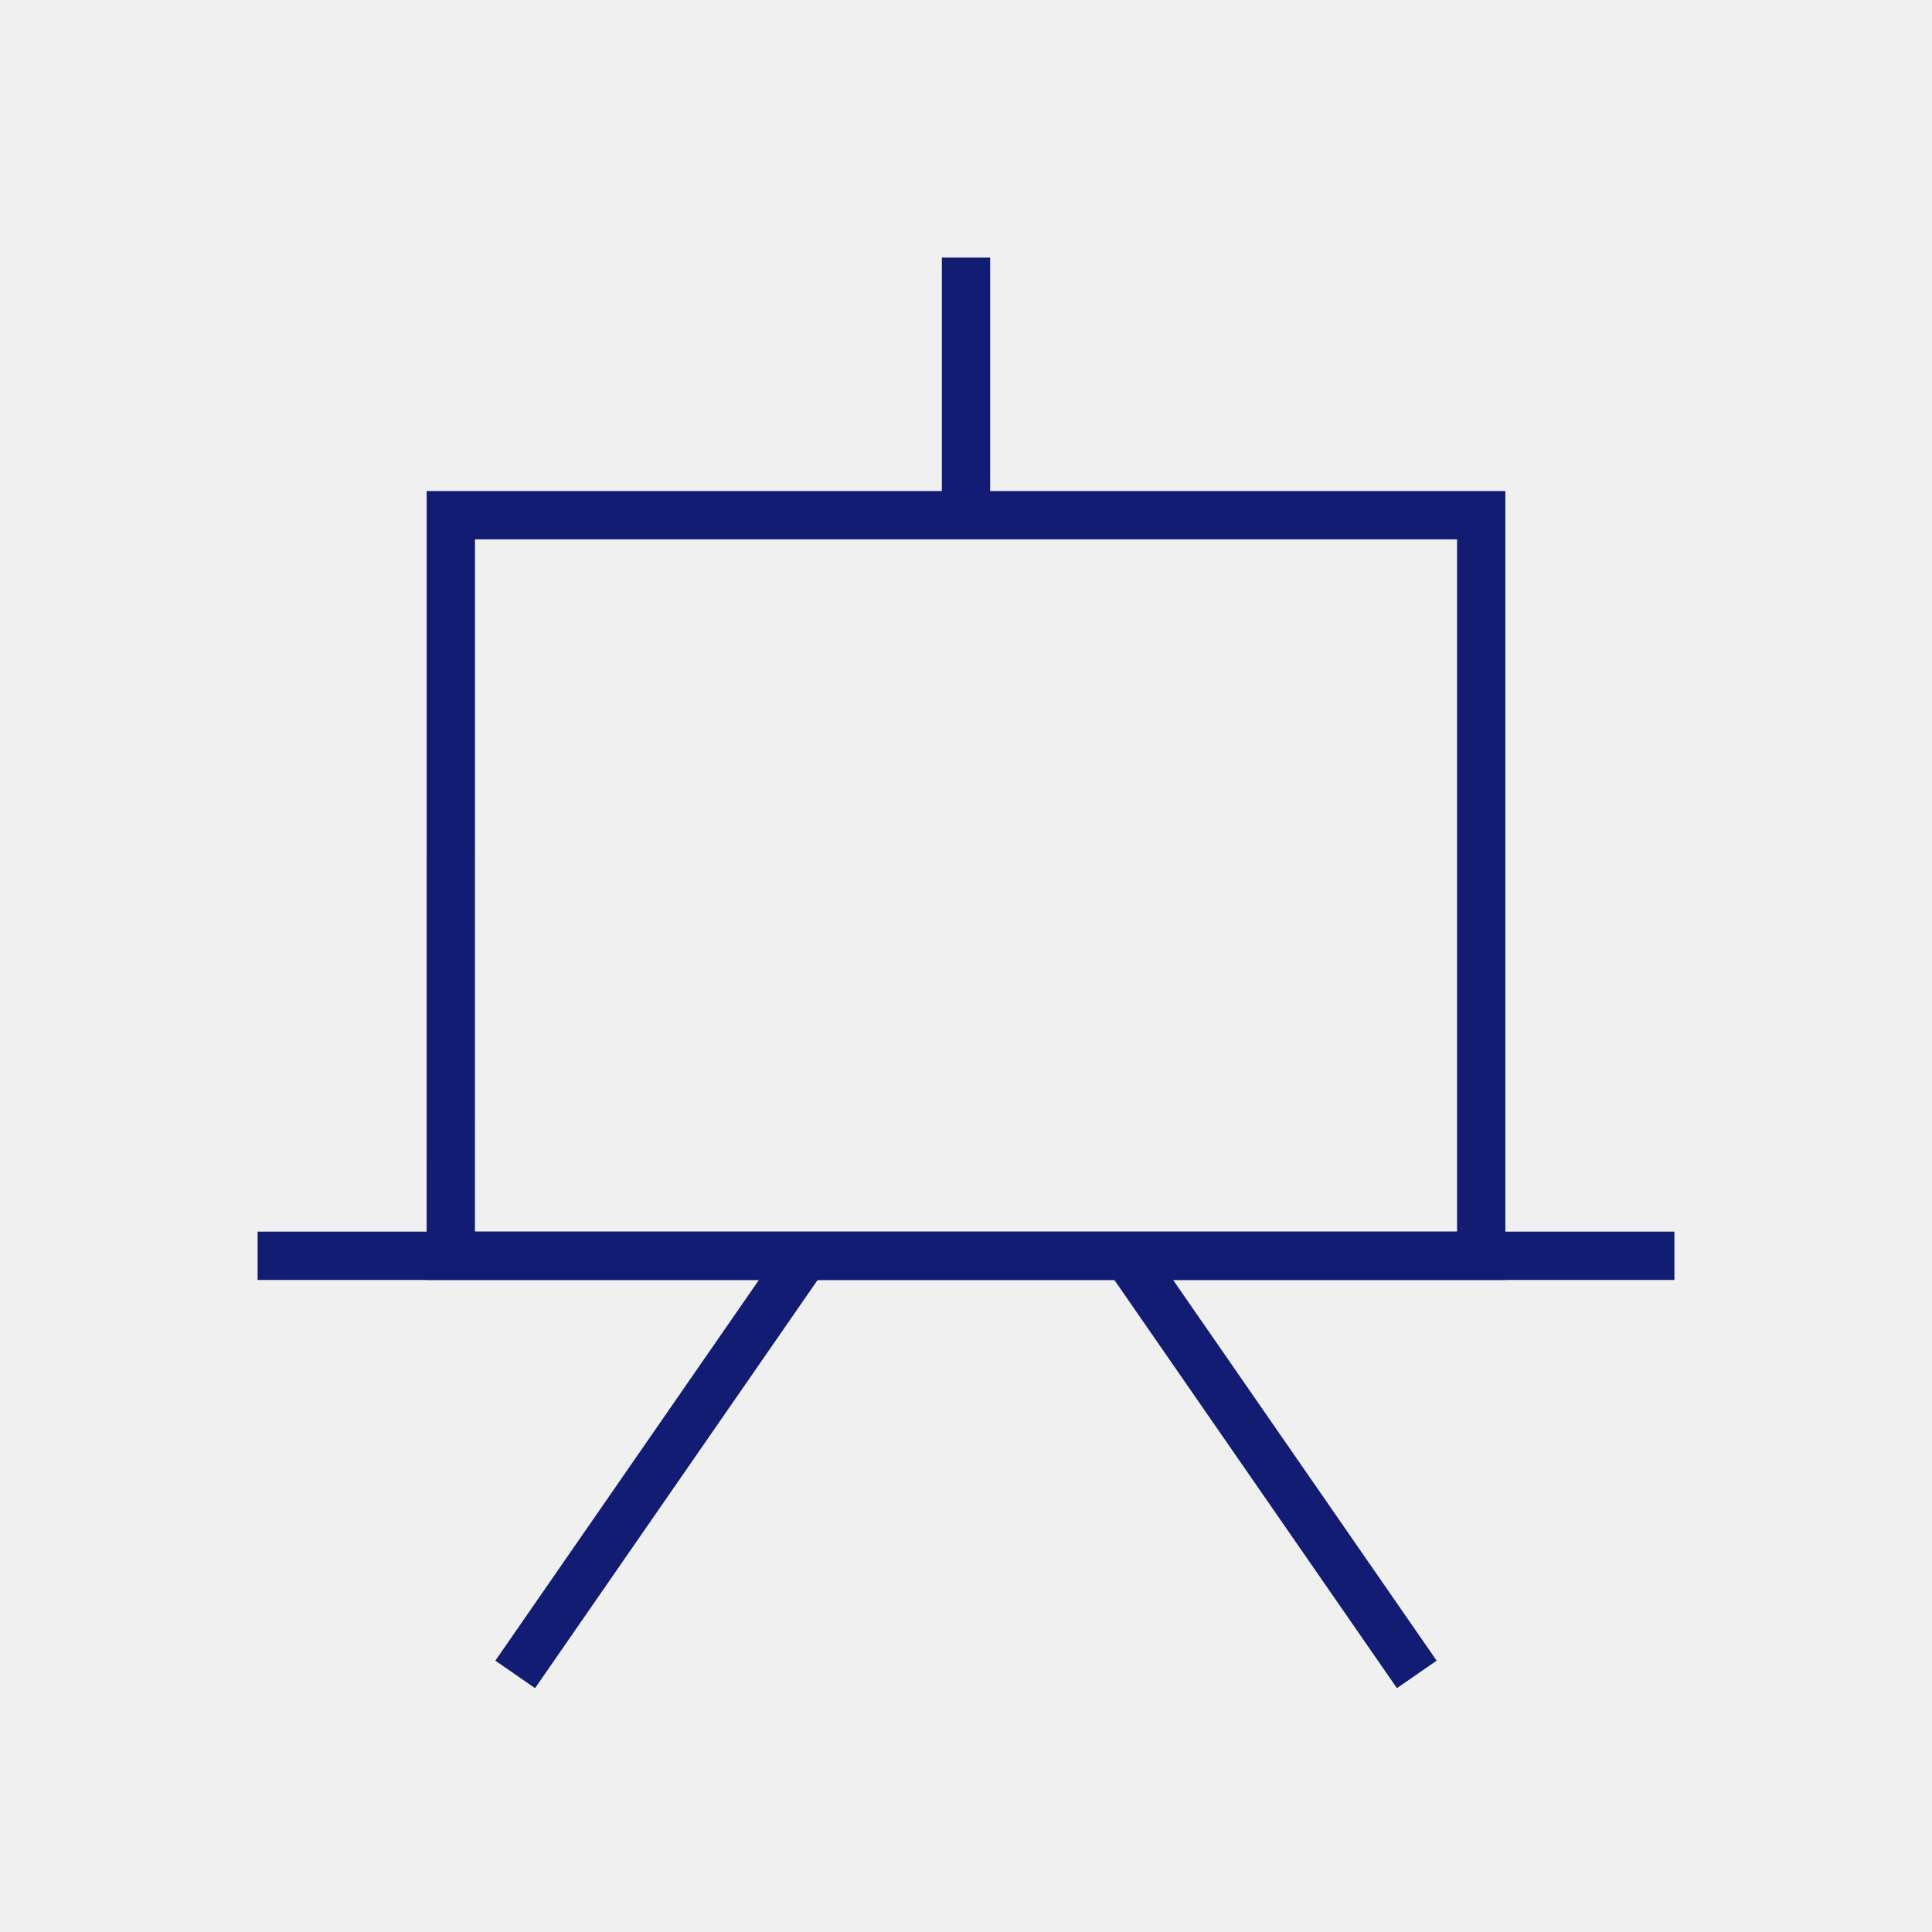
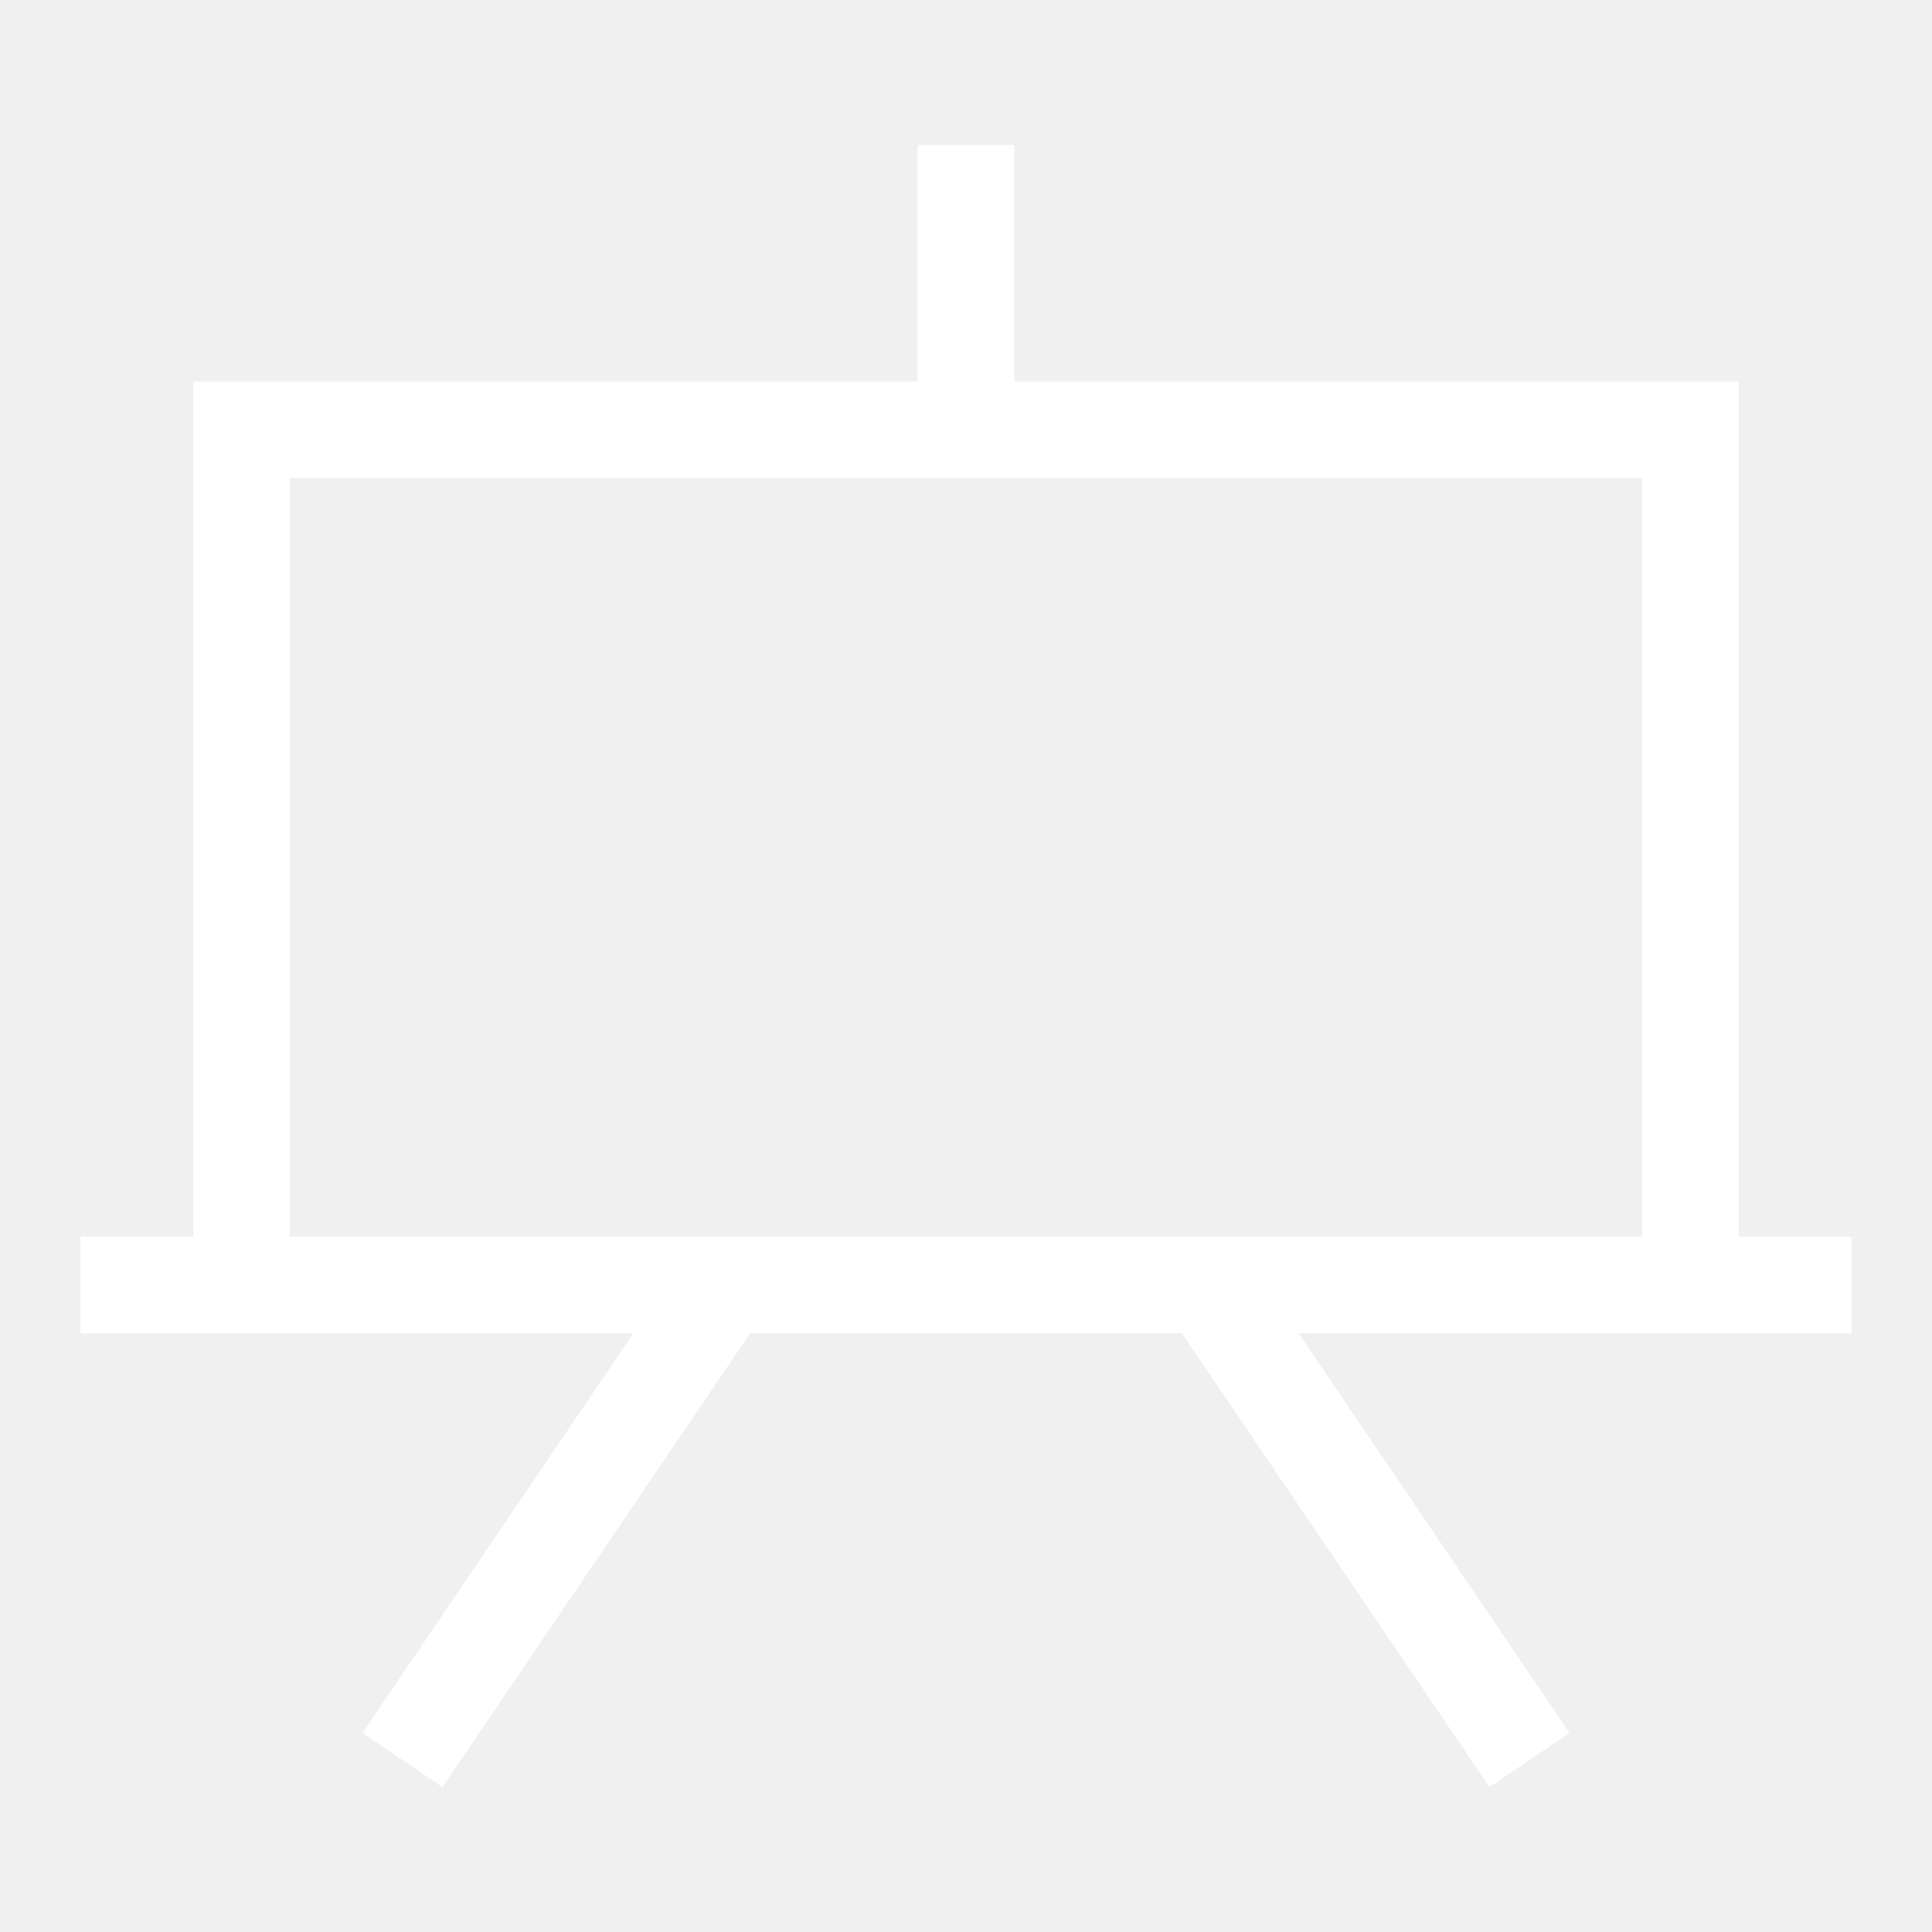
- <svg xmlns="http://www.w3.org/2000/svg" width="60" height="60" viewBox="0 0 60 60" fill="none">
-   <path d="M46 16C46 16 46 34.273 46 39H14C14 31.333 13.999 23.667 14.001 16C20.471 16 46 16 46 16Z" stroke="#121C72" stroke-width="1.5" stroke-linecap="round" />
-   <path d="M25 39L16 52" stroke="#121C72" stroke-width="1.5" stroke-linejoin="round" />
-   <path d="M35 39L44 52" stroke="#121C72" stroke-width="1.5" stroke-linejoin="round" />
-   <path d="M8 39H52" stroke="#121C72" stroke-width="1.5" stroke-linejoin="round" />
-   <path d="M30 16L30 8" stroke="#121C72" stroke-width="1.5" stroke-linejoin="round" />
+ <svg xmlns="http://www.w3.org/2000/svg" width="48" height="48" viewBox="0 0 48 48" fill="none">
+   <g clip-path="url(#clip0_2778_17258)">
+     <path fill-rule="evenodd" clip-rule="evenodd" d="M25.2 9.481V3.6H22.8V9.481L4.801 9.481L4.801 10.681C4.8 15.69 4.8 20.698 4.8 25.707L4.8 30.725H2V33.125L15.737 33.125L9.007 43.054L10.993 44.4L18.636 33.125H29.364L37.007 44.4L38.993 43.054L32.263 33.125L46 33.125V30.725H43.2L43.2 10.682L43.2 9.481L41.999 9.481V10.681C41.999 9.481 42 9.481 41.999 9.481L25.2 9.481ZM7.2 25.706C7.2 21.098 7.2 16.489 7.201 11.881L40.8 11.881L40.8 30.725L7.2 30.725L7.2 25.706Z" fill="white" />
+   </g>
+   <defs>
+     <clipPath id="clip0_2778_17258">
+       <rect width="48" height="48" fill="white" />
+     </clipPath>
+   </defs>
</svg>
